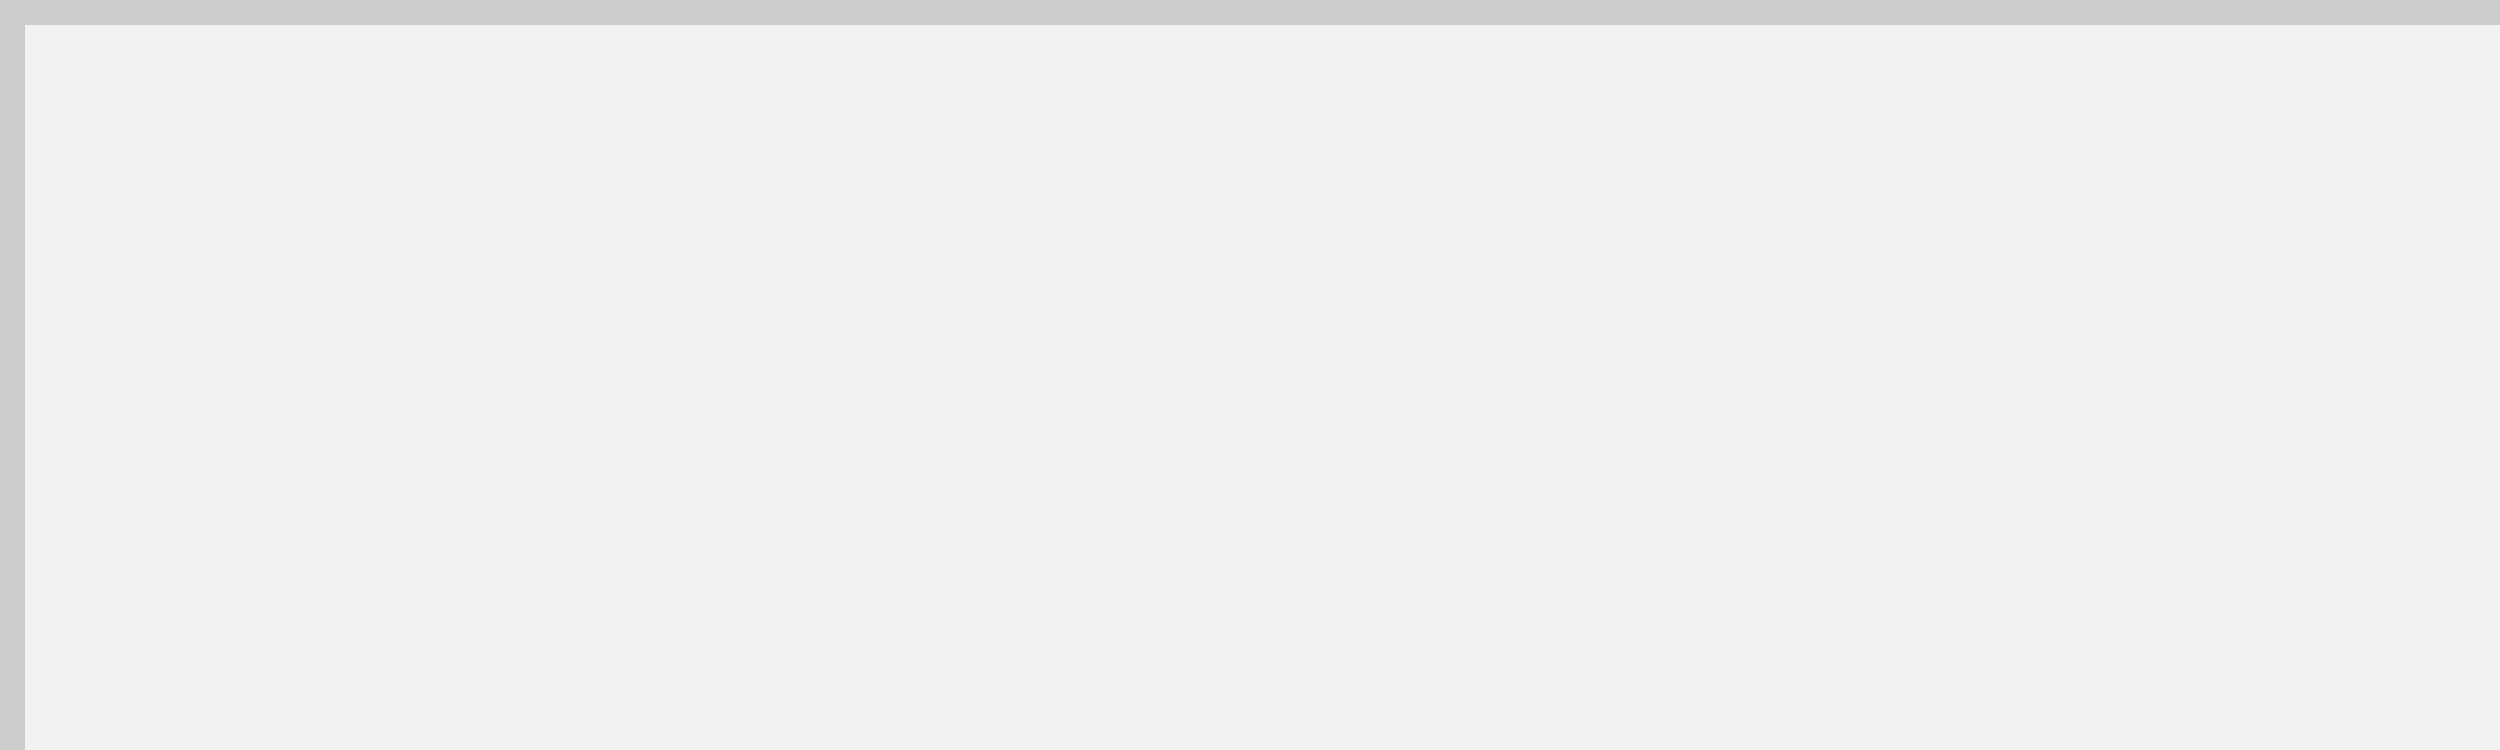
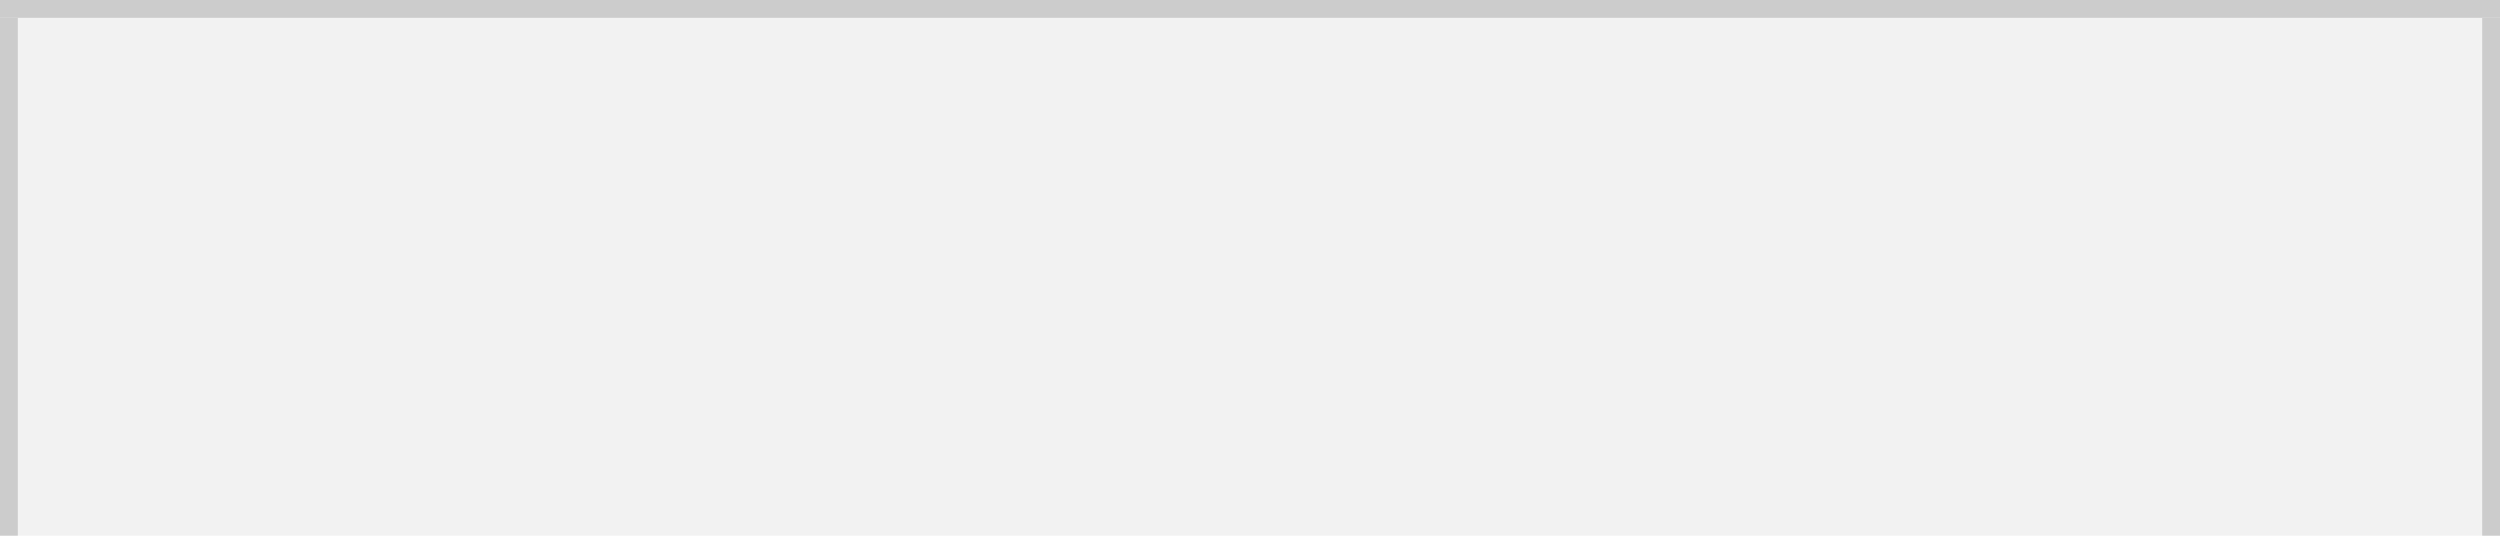
- <svg xmlns="http://www.w3.org/2000/svg" version="1.1" width="100px" height="30px" viewBox="400 60 100 30">
-   <path d="M 1 1  L 100 1  L 100 30  L 1 30  L 1 1  Z " fill-rule="nonzero" fill="rgba(242, 242, 242, 1)" stroke="none" transform="matrix(1 0 0 1 400 60 )" class="fill" />
-   <path d="M 0.5 1  L 0.5 30  " stroke-width="1" stroke-dasharray="0" stroke="rgba(204, 204, 204, 1)" fill="none" transform="matrix(1 0 0 1 400 60 )" class="stroke" />
-   <path d="M 0 0.5  L 100 0.5  " stroke-width="1" stroke-dasharray="0" stroke="rgba(204, 204, 204, 1)" fill="none" transform="matrix(1 0 0 1 400 60 )" class="stroke" />
+ <svg xmlns="http://www.w3.org/2000/svg" version="1.1" width="140px" height="30px" viewBox="820 130 140 30">
+   <path d="M 1 1  L 139 1  L 139 30  L 1 30  L 1 1  Z " fill-rule="nonzero" fill="rgba(242, 242, 242, 1)" stroke="none" transform="matrix(1 0 0 1 820 130 )" class="fill" />
+   <path d="M 0.5 1  L 0.5 30  " stroke-width="1" stroke-dasharray="0" stroke="rgba(204, 204, 204, 1)" fill="none" transform="matrix(1 0 0 1 820 130 )" class="stroke" />
+   <path d="M 0 0.5  L 140 0.5  " stroke-width="1" stroke-dasharray="0" stroke="rgba(204, 204, 204, 1)" fill="none" transform="matrix(1 0 0 1 820 130 )" class="stroke" />
+   <path d="M 139.5 1  L 139.5 30  " stroke-width="1" stroke-dasharray="0" stroke="rgba(204, 204, 204, 1)" fill="none" transform="matrix(1 0 0 1 820 130 )" class="stroke" />
</svg>
